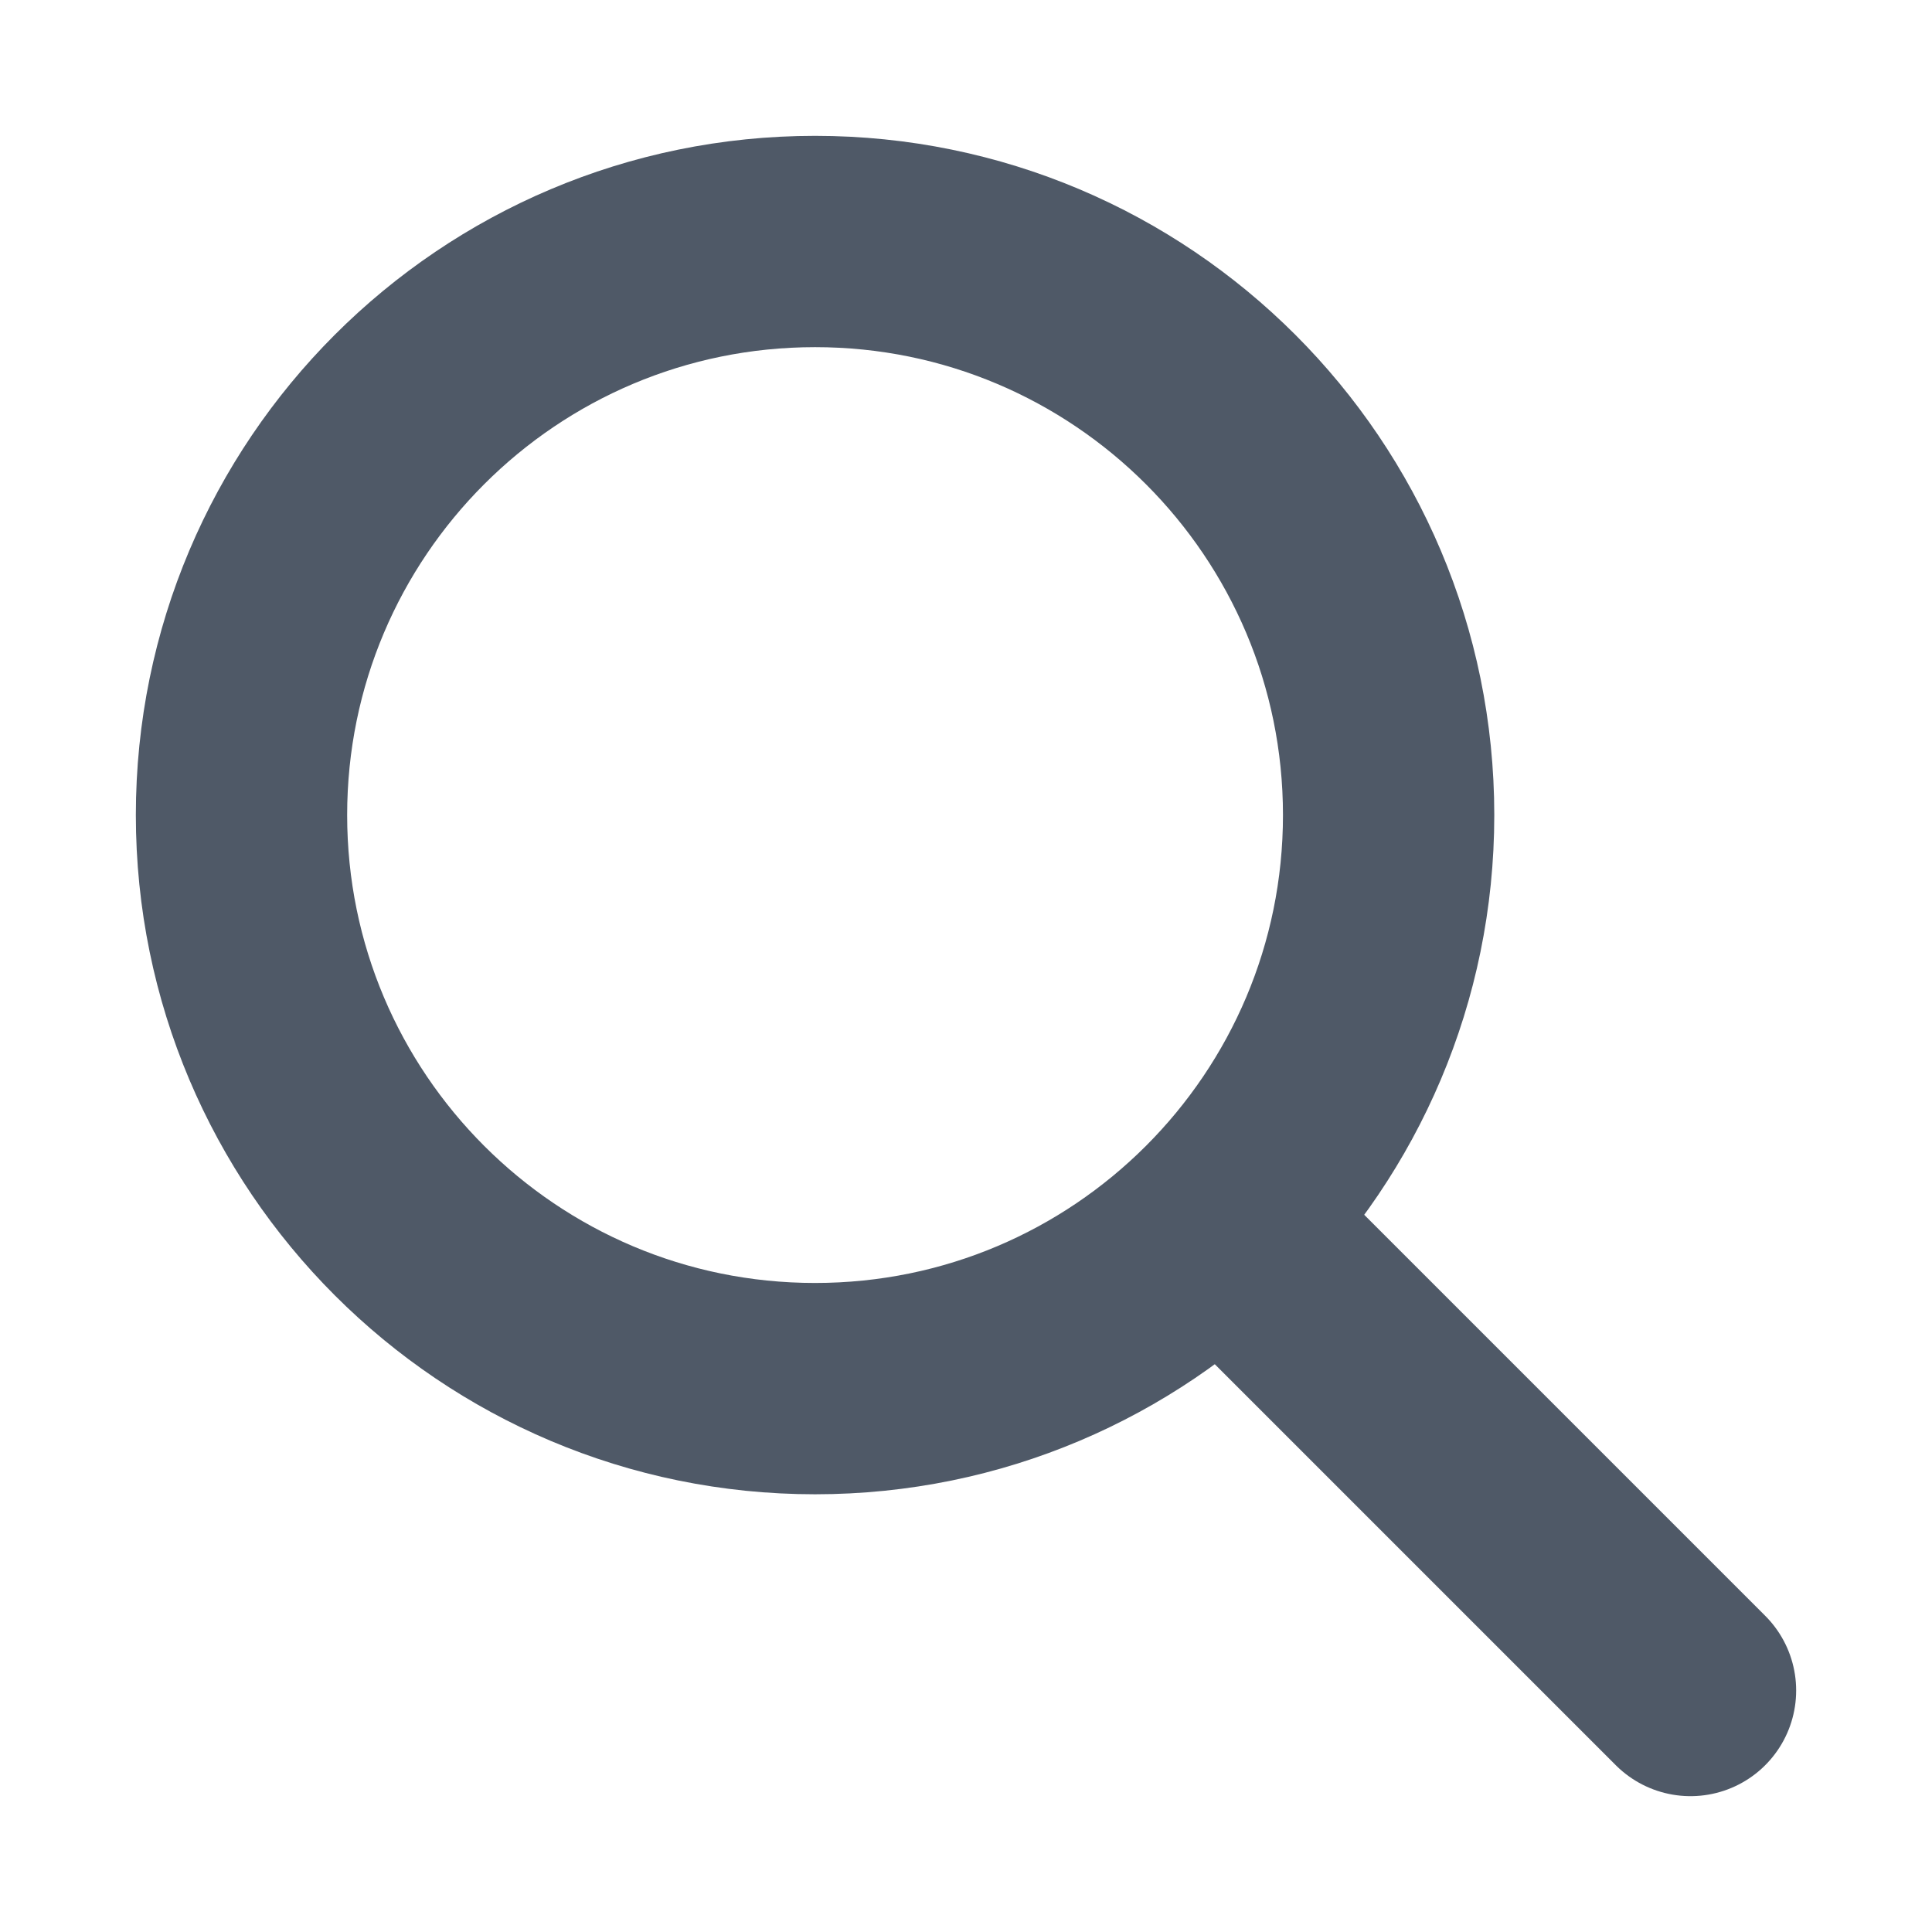
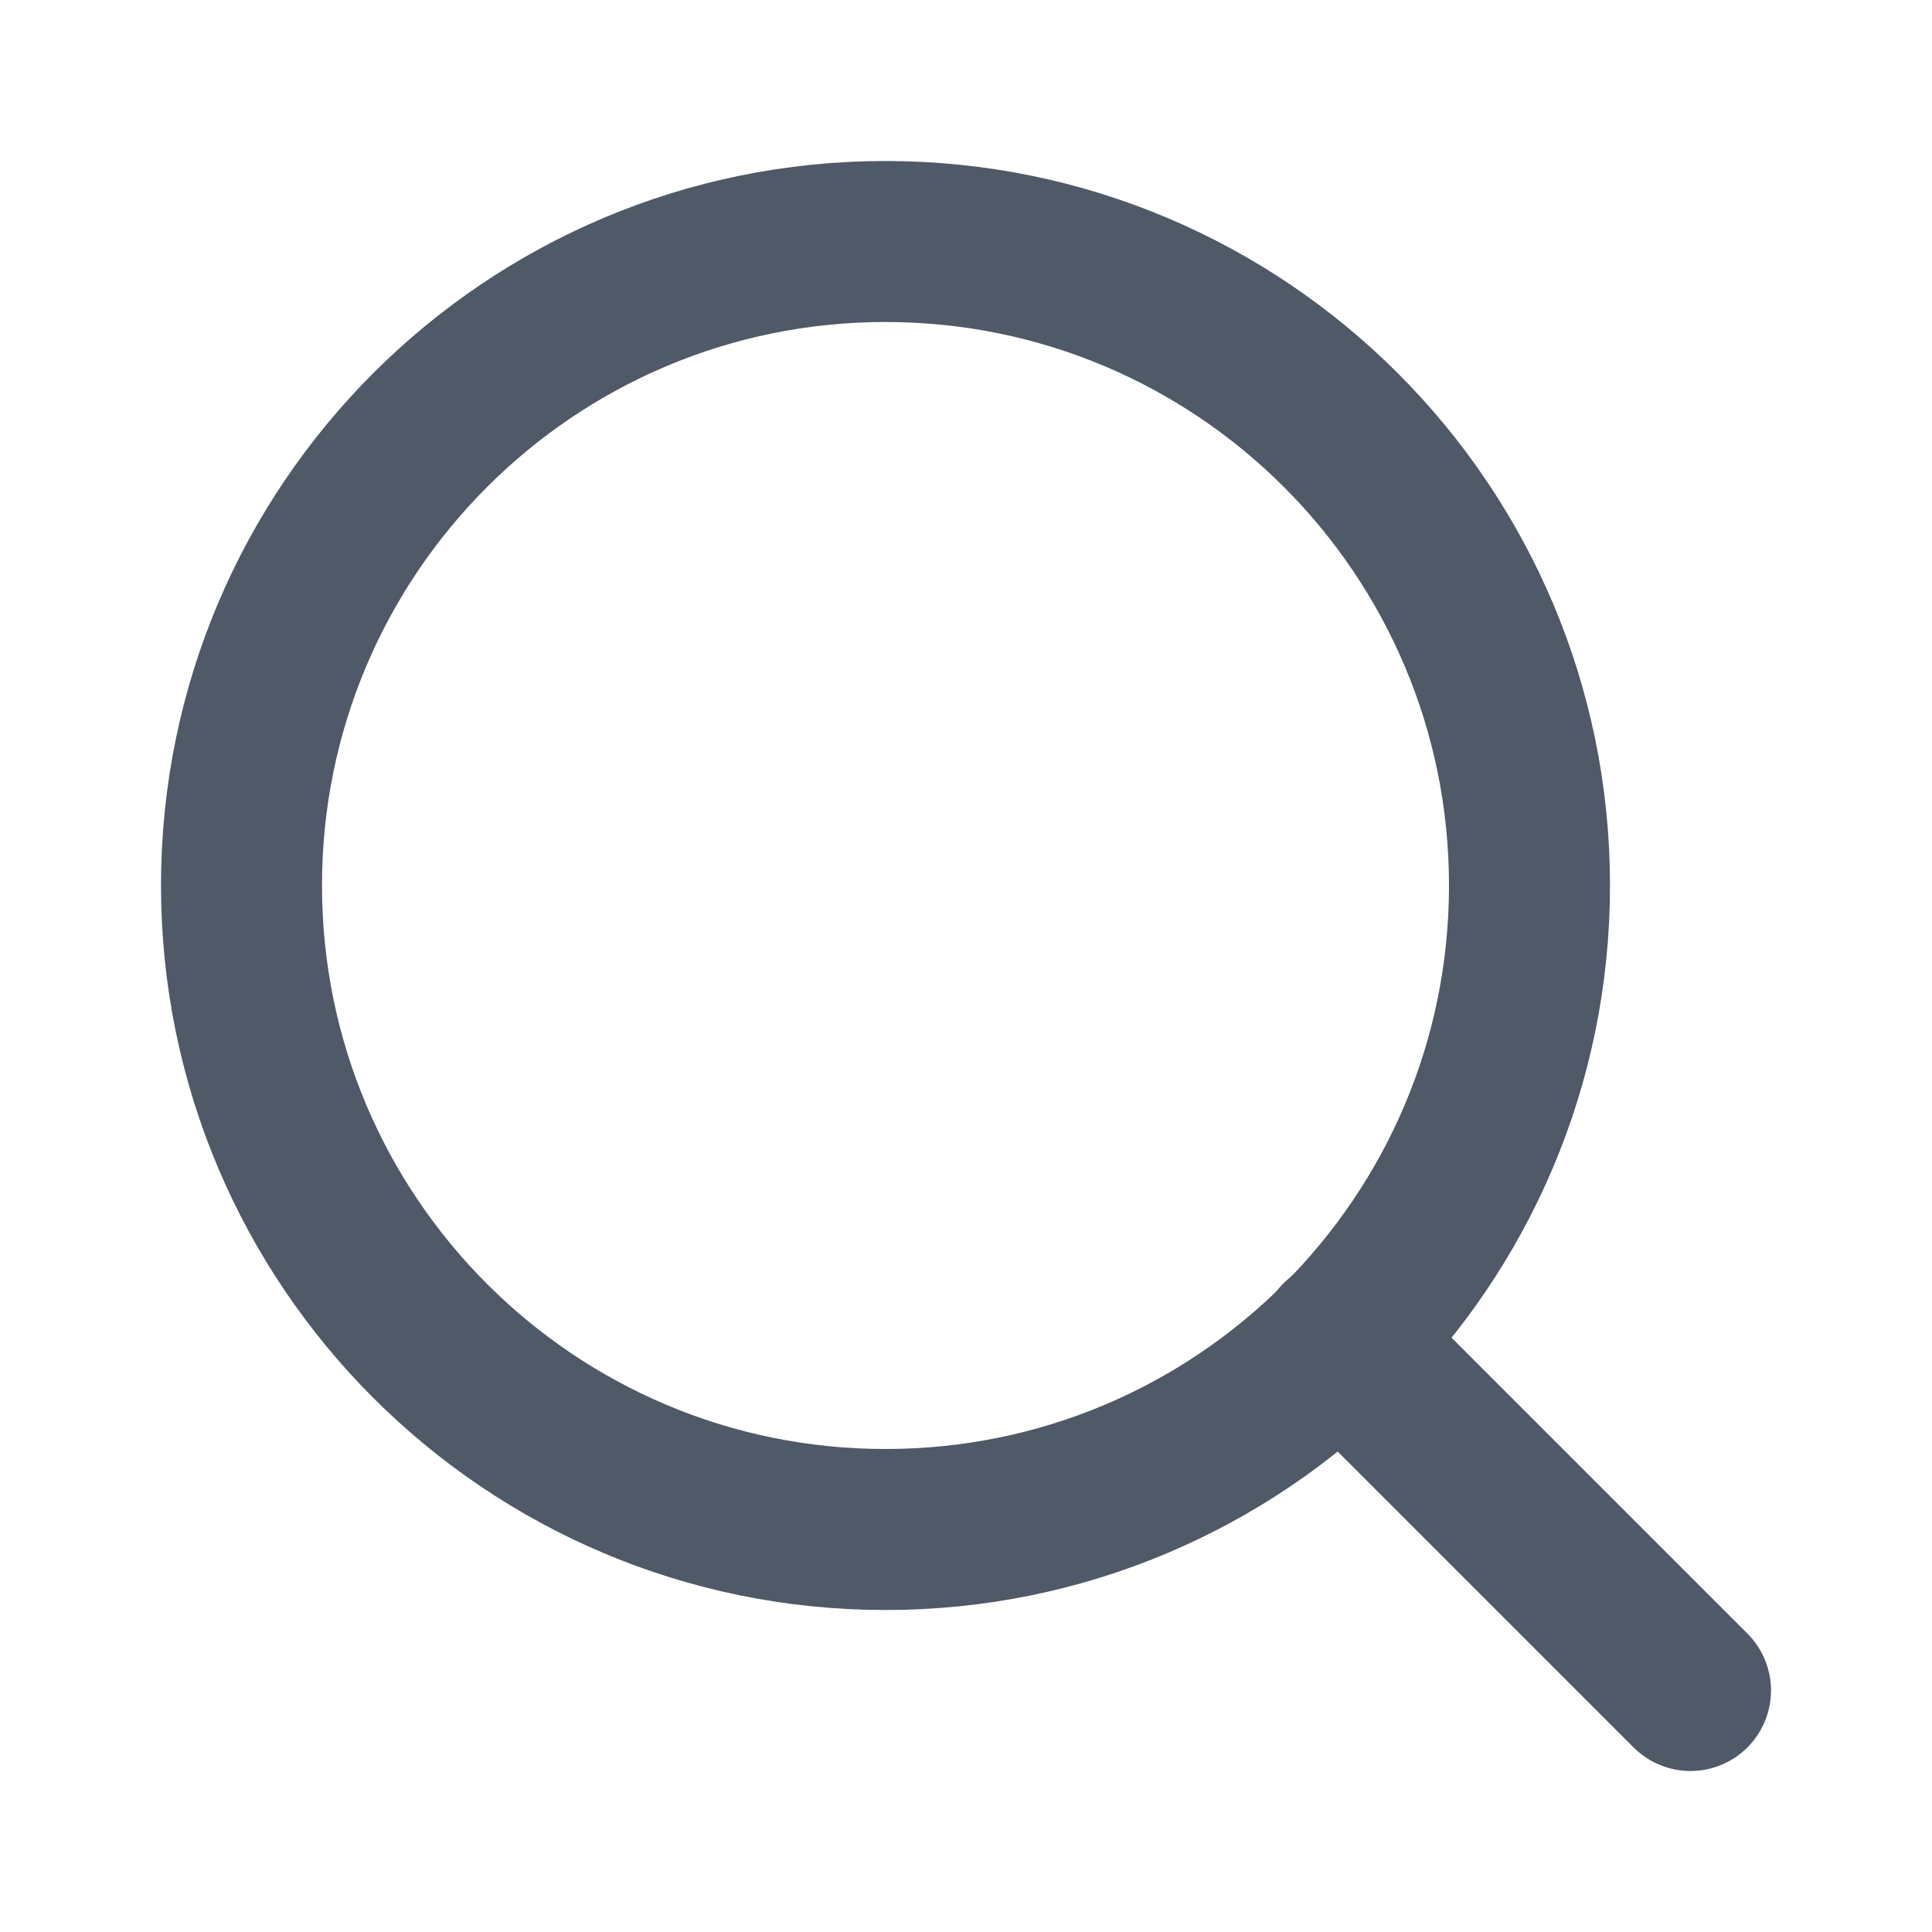
- <svg xmlns="http://www.w3.org/2000/svg" viewBox="0 0 16 16" fill="none">
-   <circle cx="6.75" cy="6.75" r="4.75" stroke="#4f5967" stroke-width="1.75" />
-   <path d="m10.25 10.25 3.75 3.75" stroke="#4f5967" stroke-width="1.75" stroke-linecap="round" />
+ <svg xmlns="http://www.w3.org/2000/svg" viewBox="0 0 24 24" fill="none" stroke="#4f5967" stroke-width="2" stroke-linecap="round" stroke-linejoin="round">
+   <circle cx="11" cy="11" r="8" />
+   <path d="m21 21-4.35-4.35" />
</svg>
